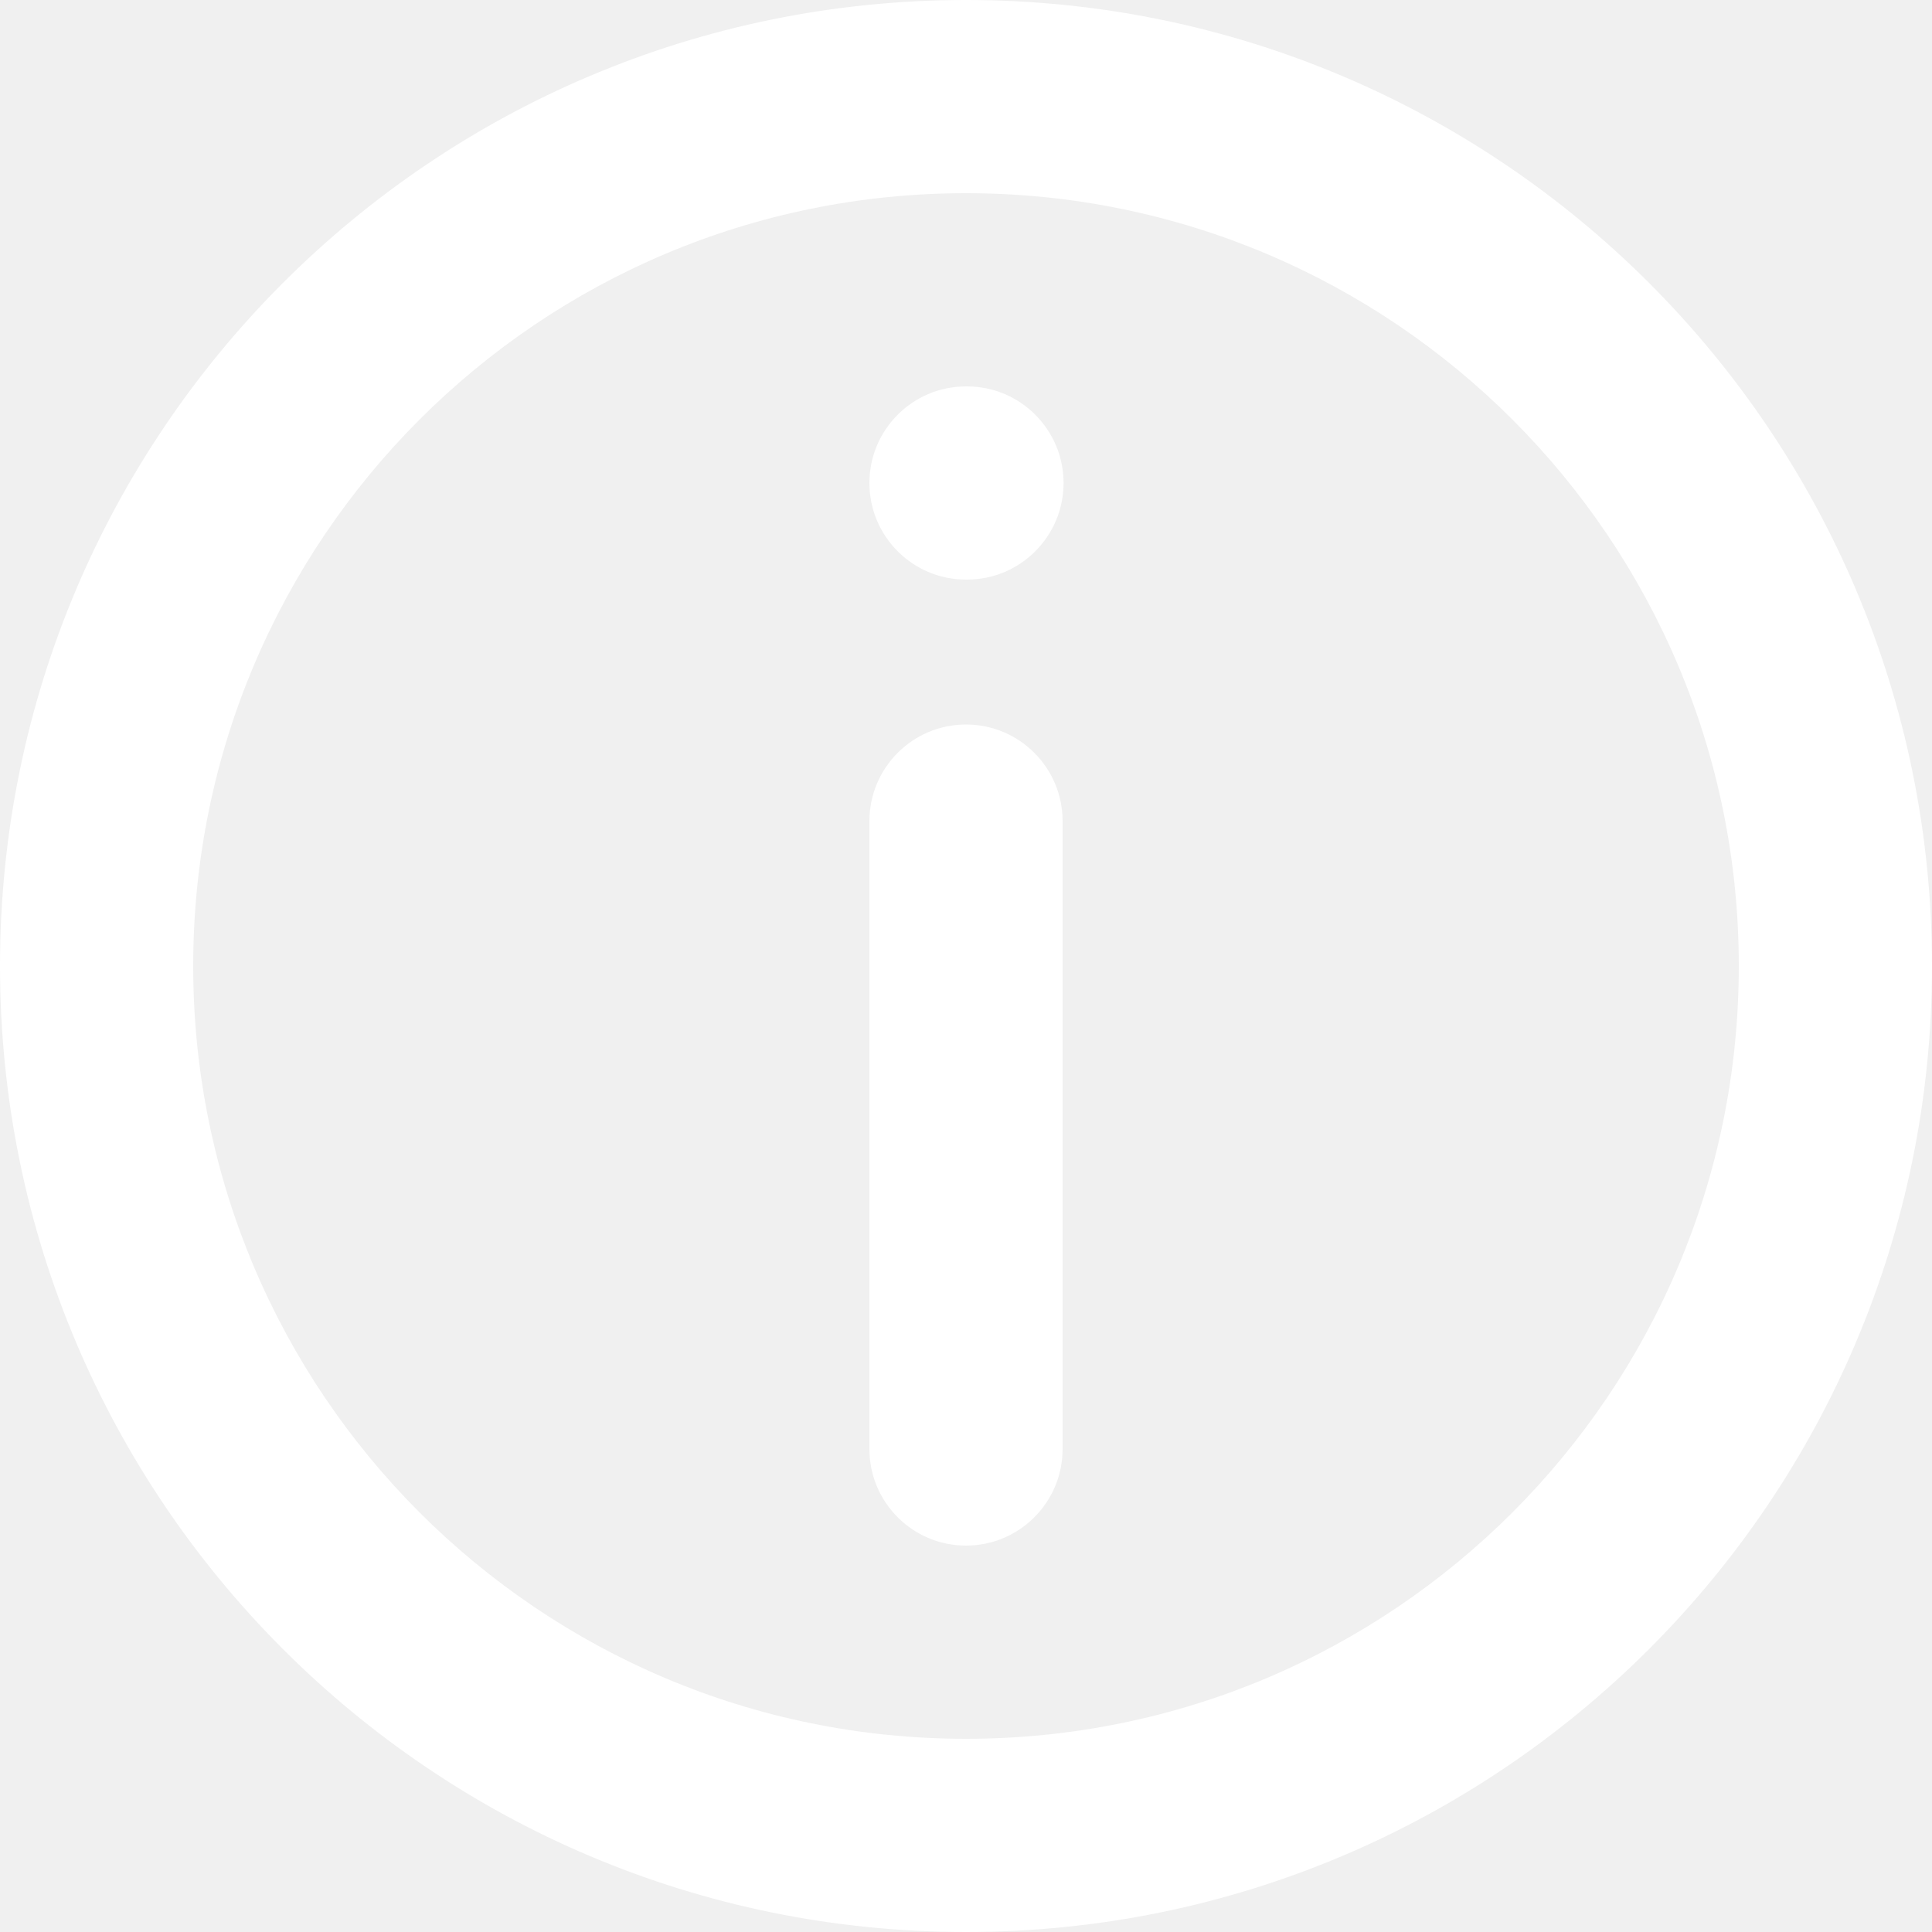
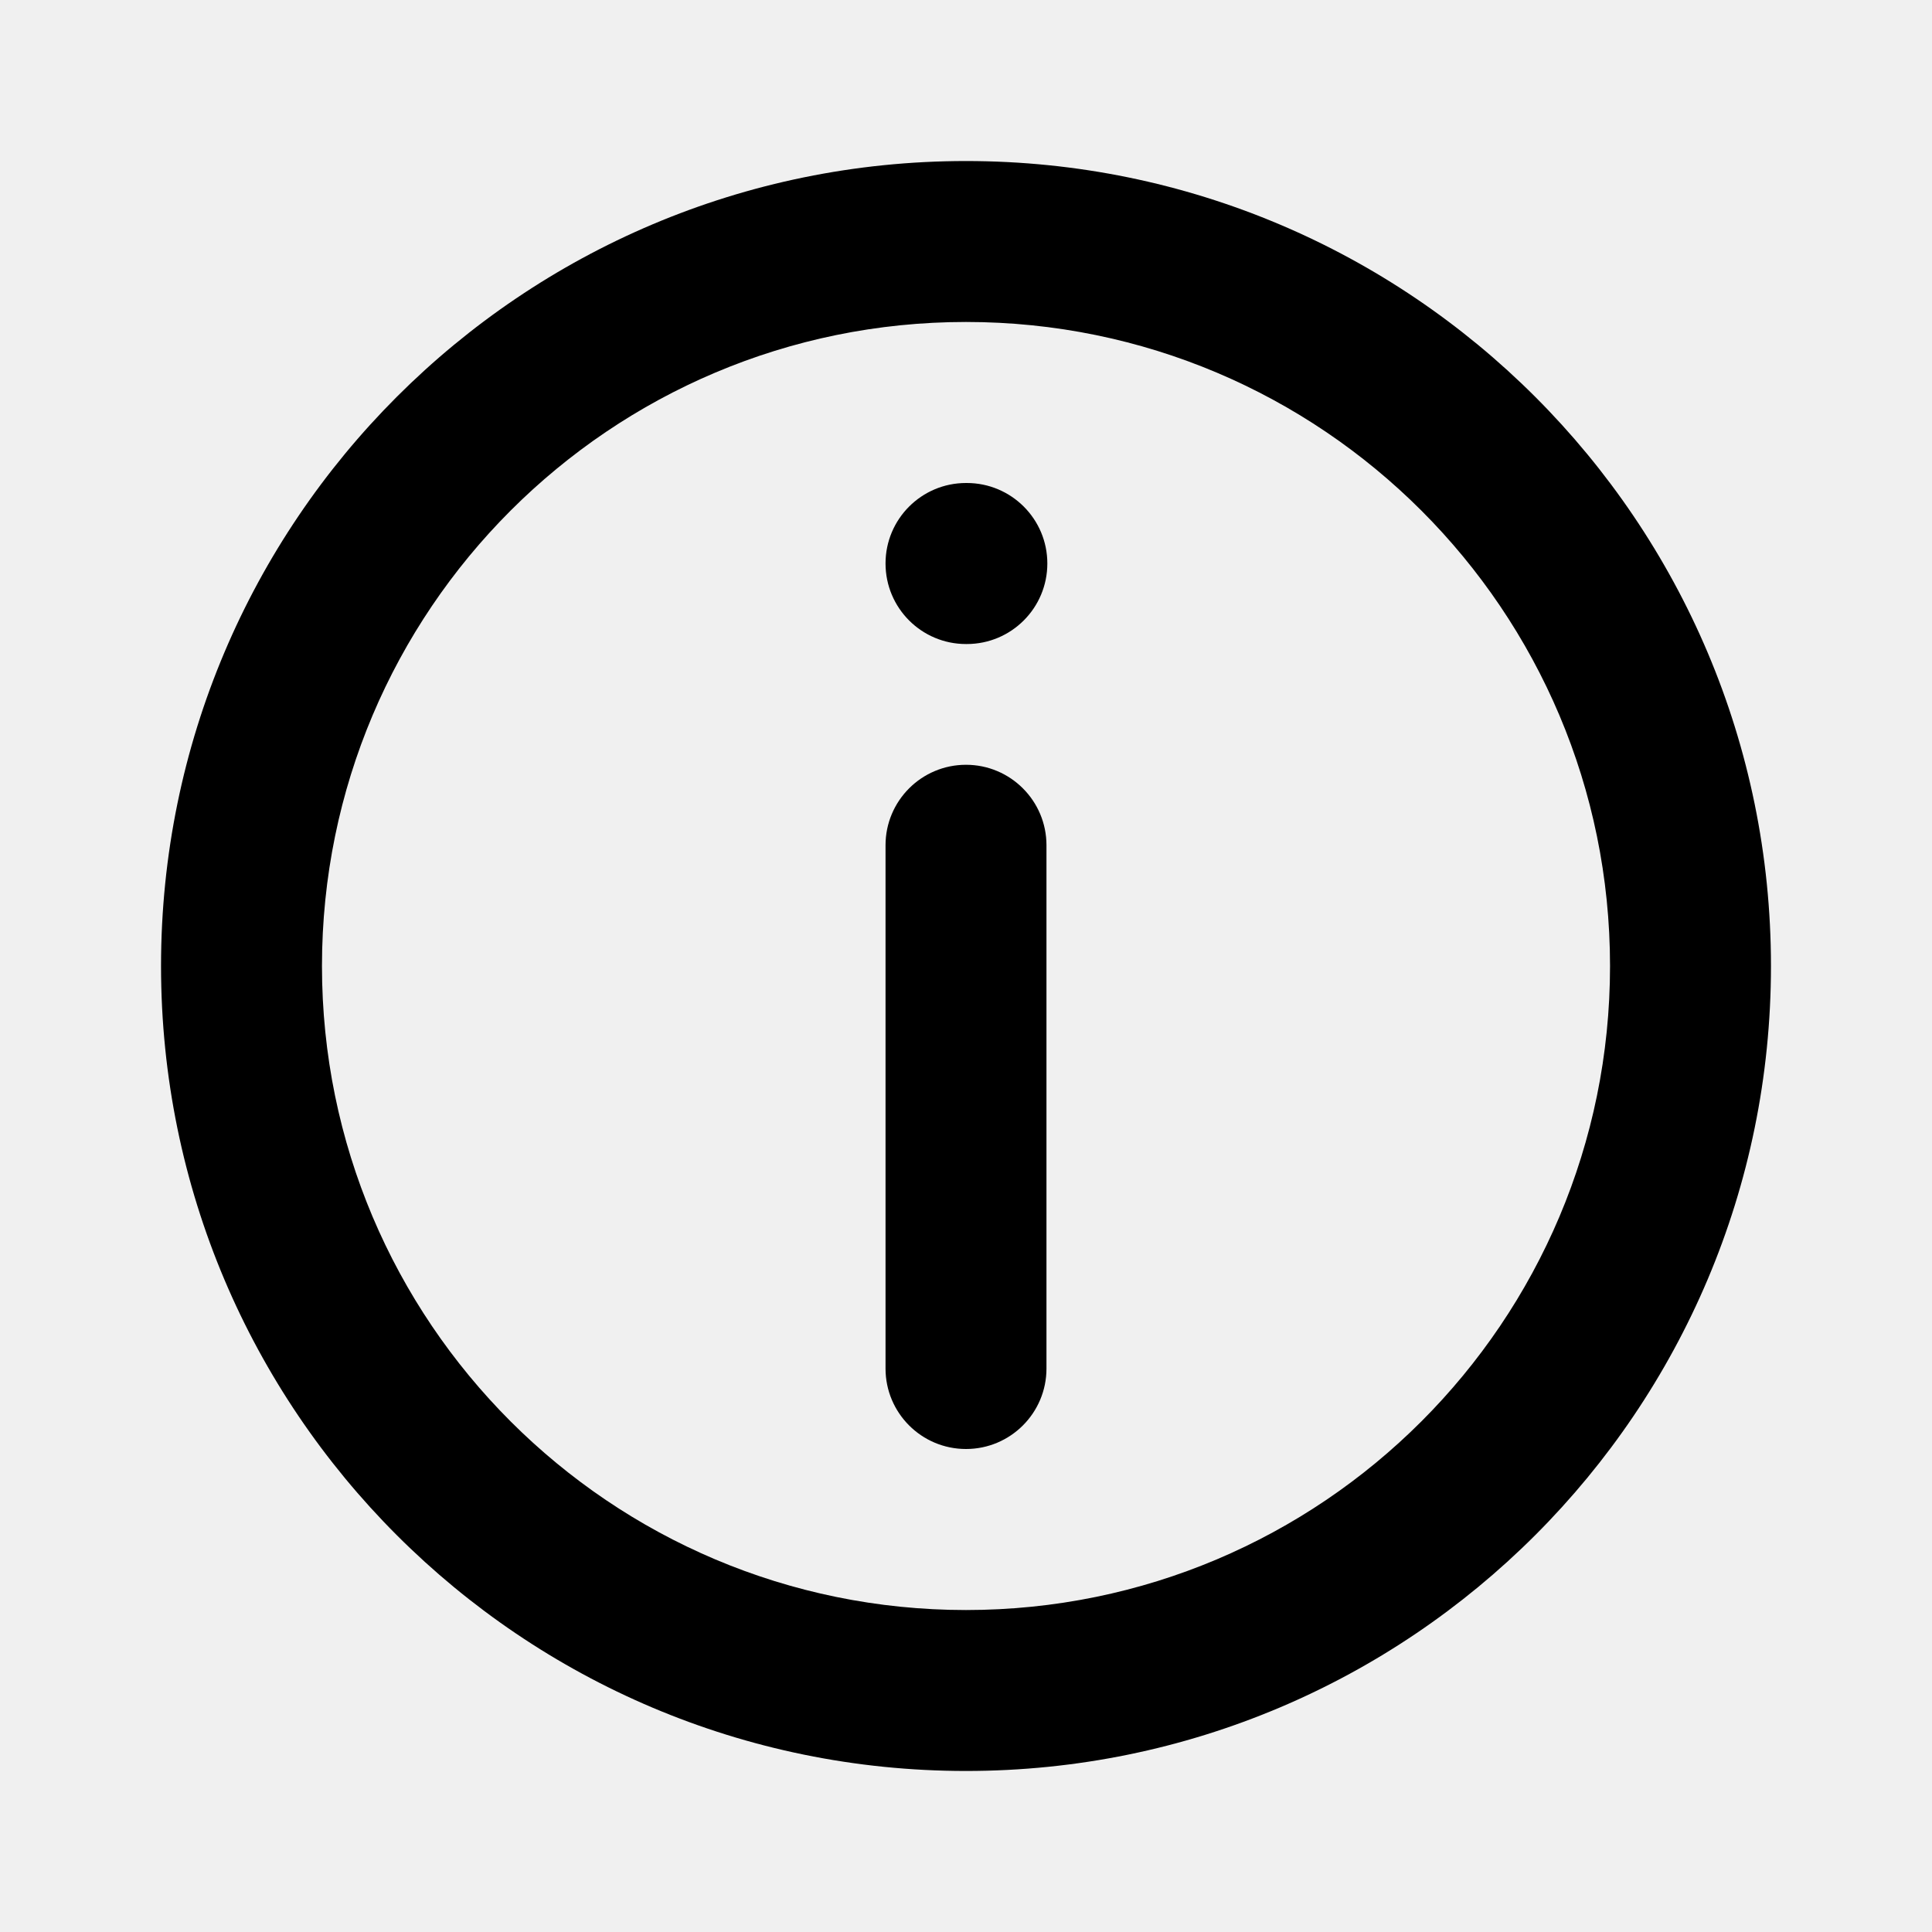
<svg xmlns="http://www.w3.org/2000/svg" width="20" height="20" viewBox="0 0 20 20" fill="none">
-   <path fill-rule="evenodd" clip-rule="evenodd" d="M10 2C5.582 2 2 5.582 2 10C2 14.418 5.582 18 10 18C14.418 18 18 14.418 18 10C18 5.582 14.418 2 10 2ZM0 10C0 4.477 4.477 0 10 0C15.523 0 20 4.477 20 10C20 15.523 15.523 20 10 20C4.477 20 0 15.523 0 10ZM9 5C9 4.448 9.448 4 10 4H10.01C10.562 4 11.01 4.448 11.01 5C11.01 5.552 10.562 6 10.01 6H10C9.448 6 9 5.552 9 5ZM10 7.5C10.552 7.5 11 7.948 11 8.5V15C11 15.552 10.552 16 10 16C9.448 16 9 15.552 9 15V8.5C9 7.948 9.448 7.5 10 7.5Z" fill="white" />
+   <path fill-rule="evenodd" clip-rule="evenodd" d="M10 3.333C6.318 3.333 3.333 6.318 3.333 10C3.333 13.682 6.318 16.667 10 16.667C13.682 16.667 16.667 13.682 16.667 10C16.667 6.318 13.682 3.333 10 3.333ZM1.667 10C1.667 5.398 5.398 1.667 10 1.667C14.602 1.667 18.333 5.398 18.333 10C18.333 14.602 14.602 18.333 10 18.333C5.398 18.333 1.667 14.602 1.667 10ZM9.167 5.833C9.167 5.373 9.54 5 10 5H10.008C10.469 5 10.842 5.373 10.842 5.833C10.842 6.294 10.469 6.667 10.008 6.667H10C9.54 6.667 9.167 6.294 9.167 5.833ZM10 7.917C10.46 7.917 10.833 8.29 10.833 8.75V14.167C10.833 14.627 10.46 15 10 15C9.54 15 9.167 14.627 9.167 14.167V8.75C9.167 8.29 9.54 7.917 10 7.917Z" fill="currentColor" />
</svg>
